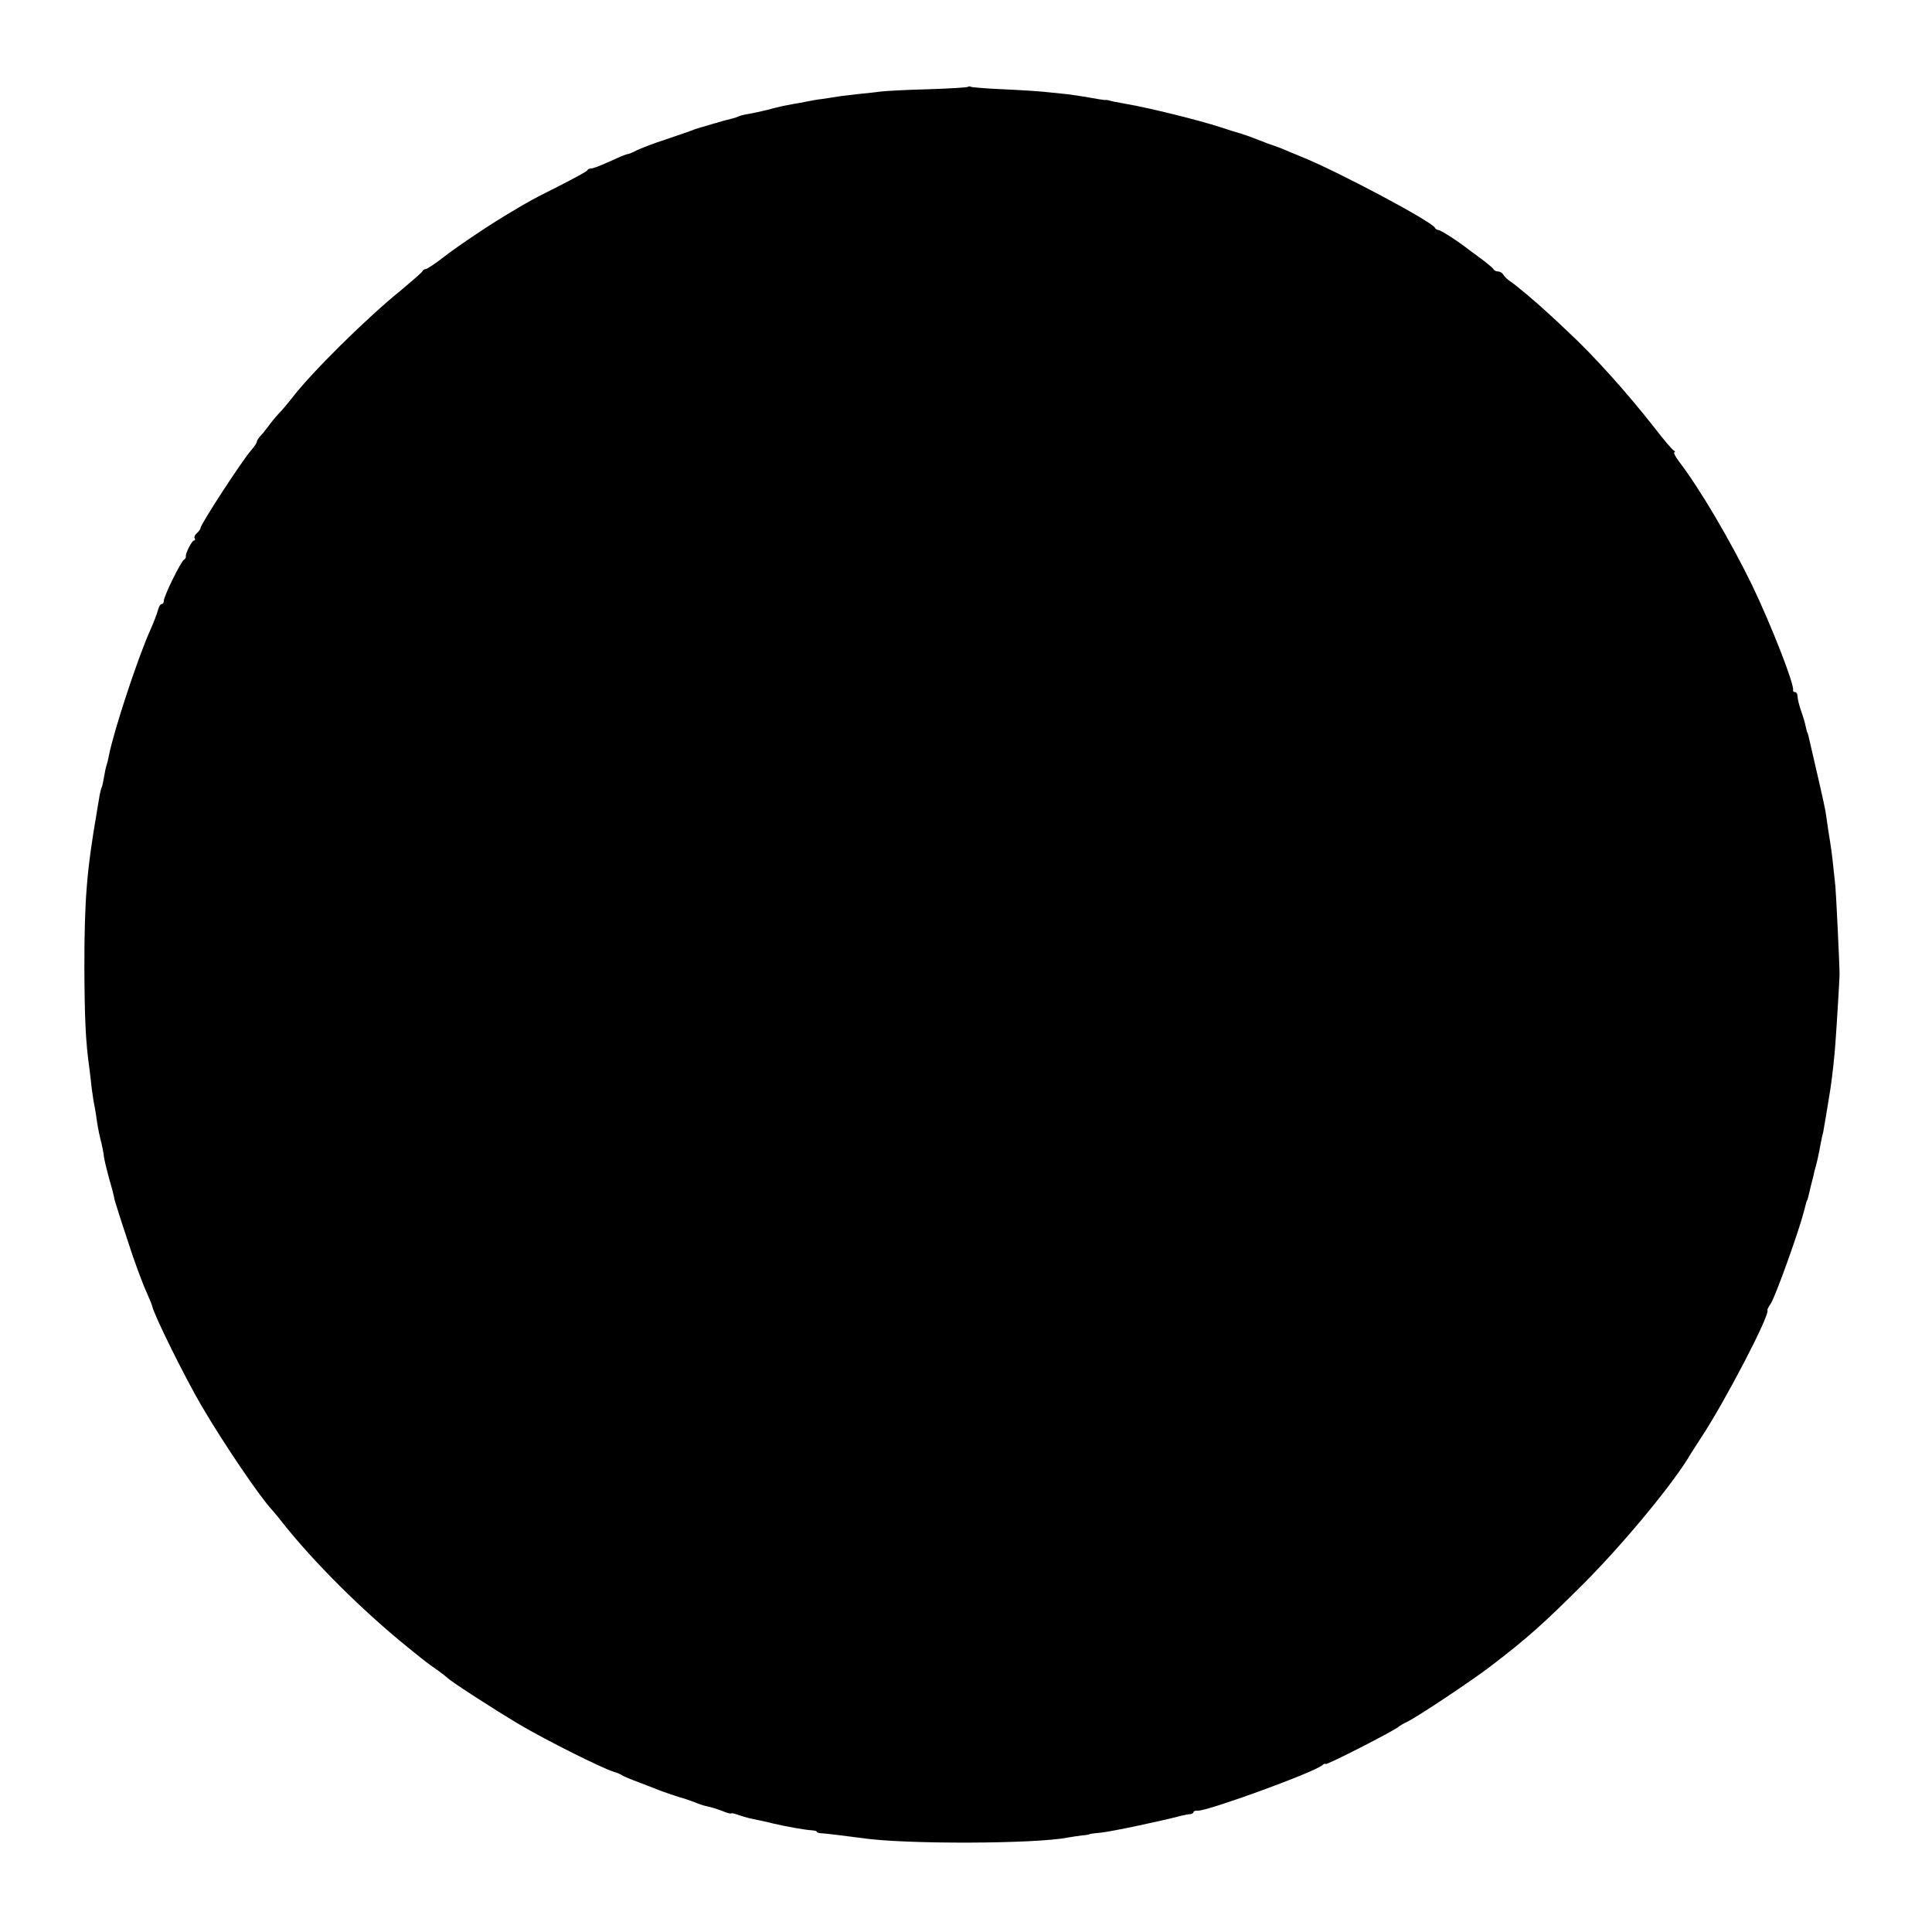
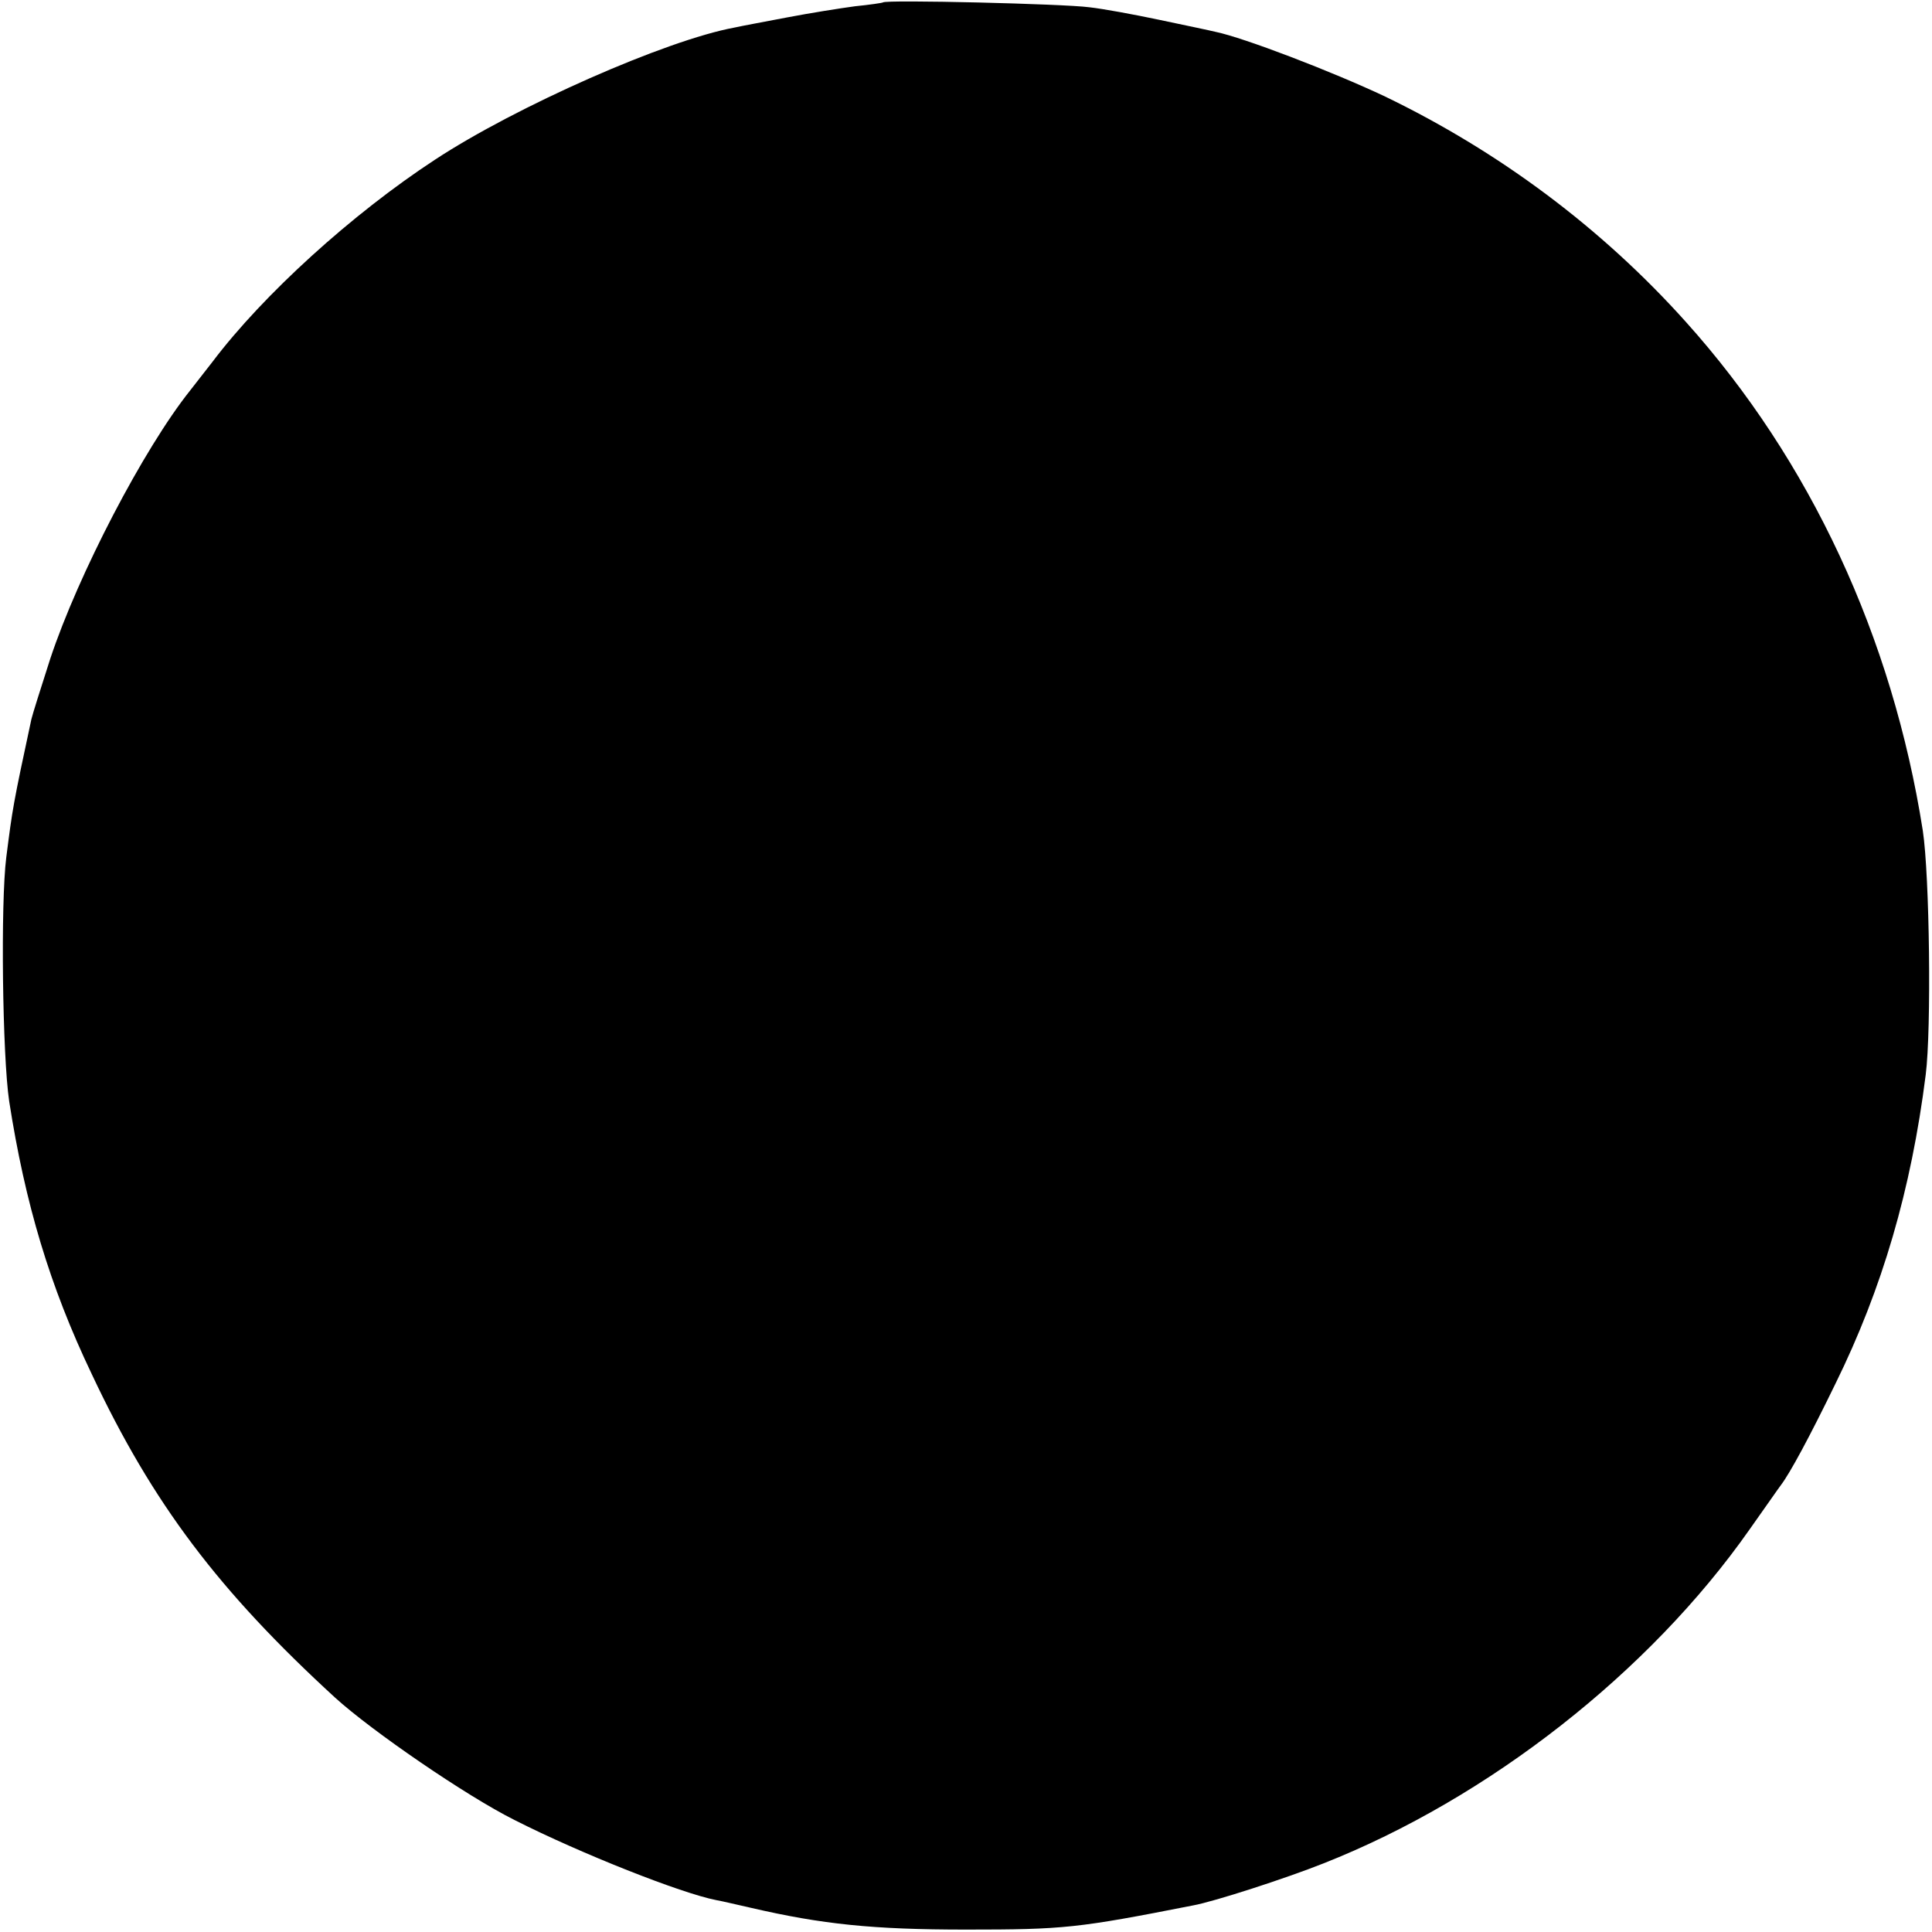
- <svg xmlns="http://www.w3.org/2000/svg" version="1.0" width="790pt" height="790pt" viewBox="0 0 790 790" preserveAspectRatio="xMidYMid meet">
-   <g transform="translate(0,790) scale(0.1,-0.1)" fill="#000000" stroke="none">
-     <path d="M3958 7545 c-3 -3 -76 -7 -164 -10 -87 -2 -172 -7 -189 -9 -16 -2 -57 -7 -90 -10 -33 -4 -73 -8 -90 -11 -16 -3 -46 -7 -65 -10 -19 -2 -46 -7 -60 -10 -14 -3 -41 -8 -60 -11 -42 -8 -53 -10 -105 -24 -22 -5 -56 -13 -75 -16 -19 -3 -38 -8 -42 -11 -5 -2 -16 -6 -25 -8 -10 -2 -43 -11 -73 -20 -75 -22 -73 -21 -90 -28 -8 -3 -56 -20 -107 -37 -50 -16 -104 -37 -120 -45 -15 -8 -32 -15 -36 -15 -5 0 -32 -11 -60 -24 -57 -26 -84 -36 -93 -35 -4 0 -10 -3 -13 -8 -3 -5 -55 -33 -114 -63 -60 -30 -116 -59 -125 -65 -10 -5 -40 -23 -67 -39 -76 -44 -213 -135 -282 -188 -34 -27 -67 -48 -72 -48 -5 0 -11 -4 -13 -8 -1 -5 -41 -39 -86 -77 -145 -117 -370 -340 -450 -445 -15 -19 -38 -47 -52 -61 -14 -15 -34 -39 -45 -55 -11 -15 -26 -33 -33 -40 -6 -7 -12 -16 -12 -21 0 -4 -10 -19 -22 -33 -36 -40 -208 -304 -208 -319 0 -5 -7 -14 -15 -21 -8 -7 -12 -16 -9 -21 3 -5 2 -9 -3 -9 -8 0 -36 -54 -33 -66 1 -4 -3 -10 -8 -13 -13 -8 -82 -149 -82 -167 0 -8 -4 -14 -9 -14 -5 0 -12 -11 -15 -25 -4 -14 -17 -49 -30 -78 -51 -112 -151 -415 -171 -518 -2 -12 -6 -28 -9 -37 -3 -9 -8 -32 -11 -51 -3 -19 -7 -37 -9 -40 -2 -3 -7 -22 -10 -41 -3 -19 -8 -46 -10 -60 -41 -239 -51 -355 -51 -635 1 -212 5 -302 20 -410 2 -16 7 -55 10 -85 4 -30 9 -64 12 -75 2 -11 6 -33 8 -50 2 -16 8 -52 15 -80 7 -27 14 -61 15 -75 2 -14 11 -52 20 -85 10 -33 19 -68 21 -78 1 -10 8 -32 14 -50 5 -18 26 -81 46 -142 19 -60 49 -141 65 -180 17 -38 31 -72 31 -75 7 -35 132 -289 203 -410 91 -155 236 -369 289 -426 6 -7 25 -29 41 -50 131 -165 326 -359 515 -512 79 -64 77 -62 120 -92 19 -14 37 -28 40 -31 11 -13 192 -130 295 -191 108 -64 336 -178 385 -193 14 -4 30 -11 35 -15 6 -4 37 -17 70 -29 33 -13 69 -27 80 -31 17 -7 87 -31 105 -35 3 -1 13 -5 23 -8 44 -17 53 -20 72 -24 11 -2 37 -10 58 -18 20 -8 37 -13 37 -10 0 2 11 0 25 -5 14 -5 37 -12 50 -15 38 -8 68 -14 95 -21 49 -12 135 -27 158 -28 12 -1 22 -3 22 -6 0 -3 8 -6 18 -6 18 -1 115 -13 167 -20 171 -26 709 -24 840 2 17 3 44 7 60 9 17 1 30 4 30 5 0 1 20 4 45 6 46 5 237 45 333 70 12 3 28 6 35 6 6 1 12 4 12 8 0 4 8 7 18 6 39 -2 474 156 509 186 7 6 13 8 13 5 0 -8 285 138 300 153 3 3 18 12 35 20 46 23 256 163 338 225 152 116 220 177 387 344 166 167 370 415 435 529 6 9 24 37 40 62 98 148 285 507 272 523 -1 2 5 14 14 27 20 32 111 285 135 375 11 42 11 45 14 48 1 1 3 9 5 17 2 8 6 25 9 38 3 12 8 31 11 43 2 11 6 28 9 37 5 16 13 53 21 97 2 11 6 31 10 45 4 22 17 98 30 180 8 56 16 126 20 184 5 65 17 264 17 281 0 42 -14 328 -17 360 -8 81 -15 141 -20 172 -3 18 -8 50 -11 70 -3 21 -7 52 -10 68 -4 24 -33 151 -69 305 -2 8 -4 15 -5 15 -1 0 -3 10 -6 22 -2 12 -10 41 -19 65 -8 24 -15 51 -15 61 0 9 -4 17 -10 17 -5 0 -9 3 -8 8 5 25 -89 265 -168 430 -90 184 -214 395 -300 507 -14 19 -22 35 -18 35 5 0 4 4 -2 8 -7 4 -42 45 -78 92 -112 143 -249 296 -355 394 -24 23 -58 55 -76 71 -46 43 -134 118 -159 134 -12 8 -25 21 -29 28 -4 7 -14 13 -22 13 -7 0 -15 4 -17 8 -1 4 -25 24 -53 45 -27 20 -59 43 -70 52 -39 29 -96 65 -105 65 -4 0 -10 4 -12 8 -10 25 -403 234 -549 292 -30 12 -65 27 -79 33 -14 5 -29 11 -35 13 -5 1 -35 12 -65 24 -30 12 -62 23 -70 25 -8 2 -44 13 -80 25 -85 28 -295 80 -385 95 -53 10 -61 11 -72 15 -5 1 -11 2 -15 1 -4 0 -32 4 -63 10 -30 5 -72 12 -93 14 -20 2 -59 6 -87 9 -27 3 -106 8 -174 11 -69 3 -128 8 -131 10 -4 3 -9 2 -12 0z" />
+ <svg xmlns="http://www.w3.org/2000/svg" version="1.0" width="400pt" height="400pt" viewBox="0 0 400 400" preserveAspectRatio="xMidYMid meet">
+   <g transform="translate(0,400) scale(0.1,-0.1)" fill="#000000" stroke="none">
+     <path d="M1828 3995 c-1 -1 -28 -5 -58 -8 -30 -4 -93 -14 -140 -23 -47 -9 -96 -18 -109 -21 -142 -26 -454 -164 -621 -274 -171 -112 -355 -279 -460 -418 -14 -18 -35 -45 -46 -59 -96 -120 -232 -381 -290 -556 -19 -59 -37 -116 -39 -125 -38 -177 -39 -184 -52 -286 -12 -94 -8 -411 6 -505 33 -212 84 -383 171 -565 126 -268 263 -449 504 -670 76 -69 271 -203 371 -253 138 -70 346 -152 418 -166 12 -2 45 -10 72 -16 147 -34 252 -45 445 -45 203 0 231 3 470 50 44 8 192 56 270 87 342 135 675 396 882 691 32 45 61 87 65 92 19 25 59 99 113 210 97 197 157 402 187 640 12 95 8 412 -6 505 -63 401 -233 767 -491 1054 -174 194 -386 352 -622 466 -110 52 -293 122 -351 134 -12 3 -65 14 -117 25 -52 11 -117 23 -145 26 -51 7 -421 16 -427 10z" />
  </g>
</svg>
